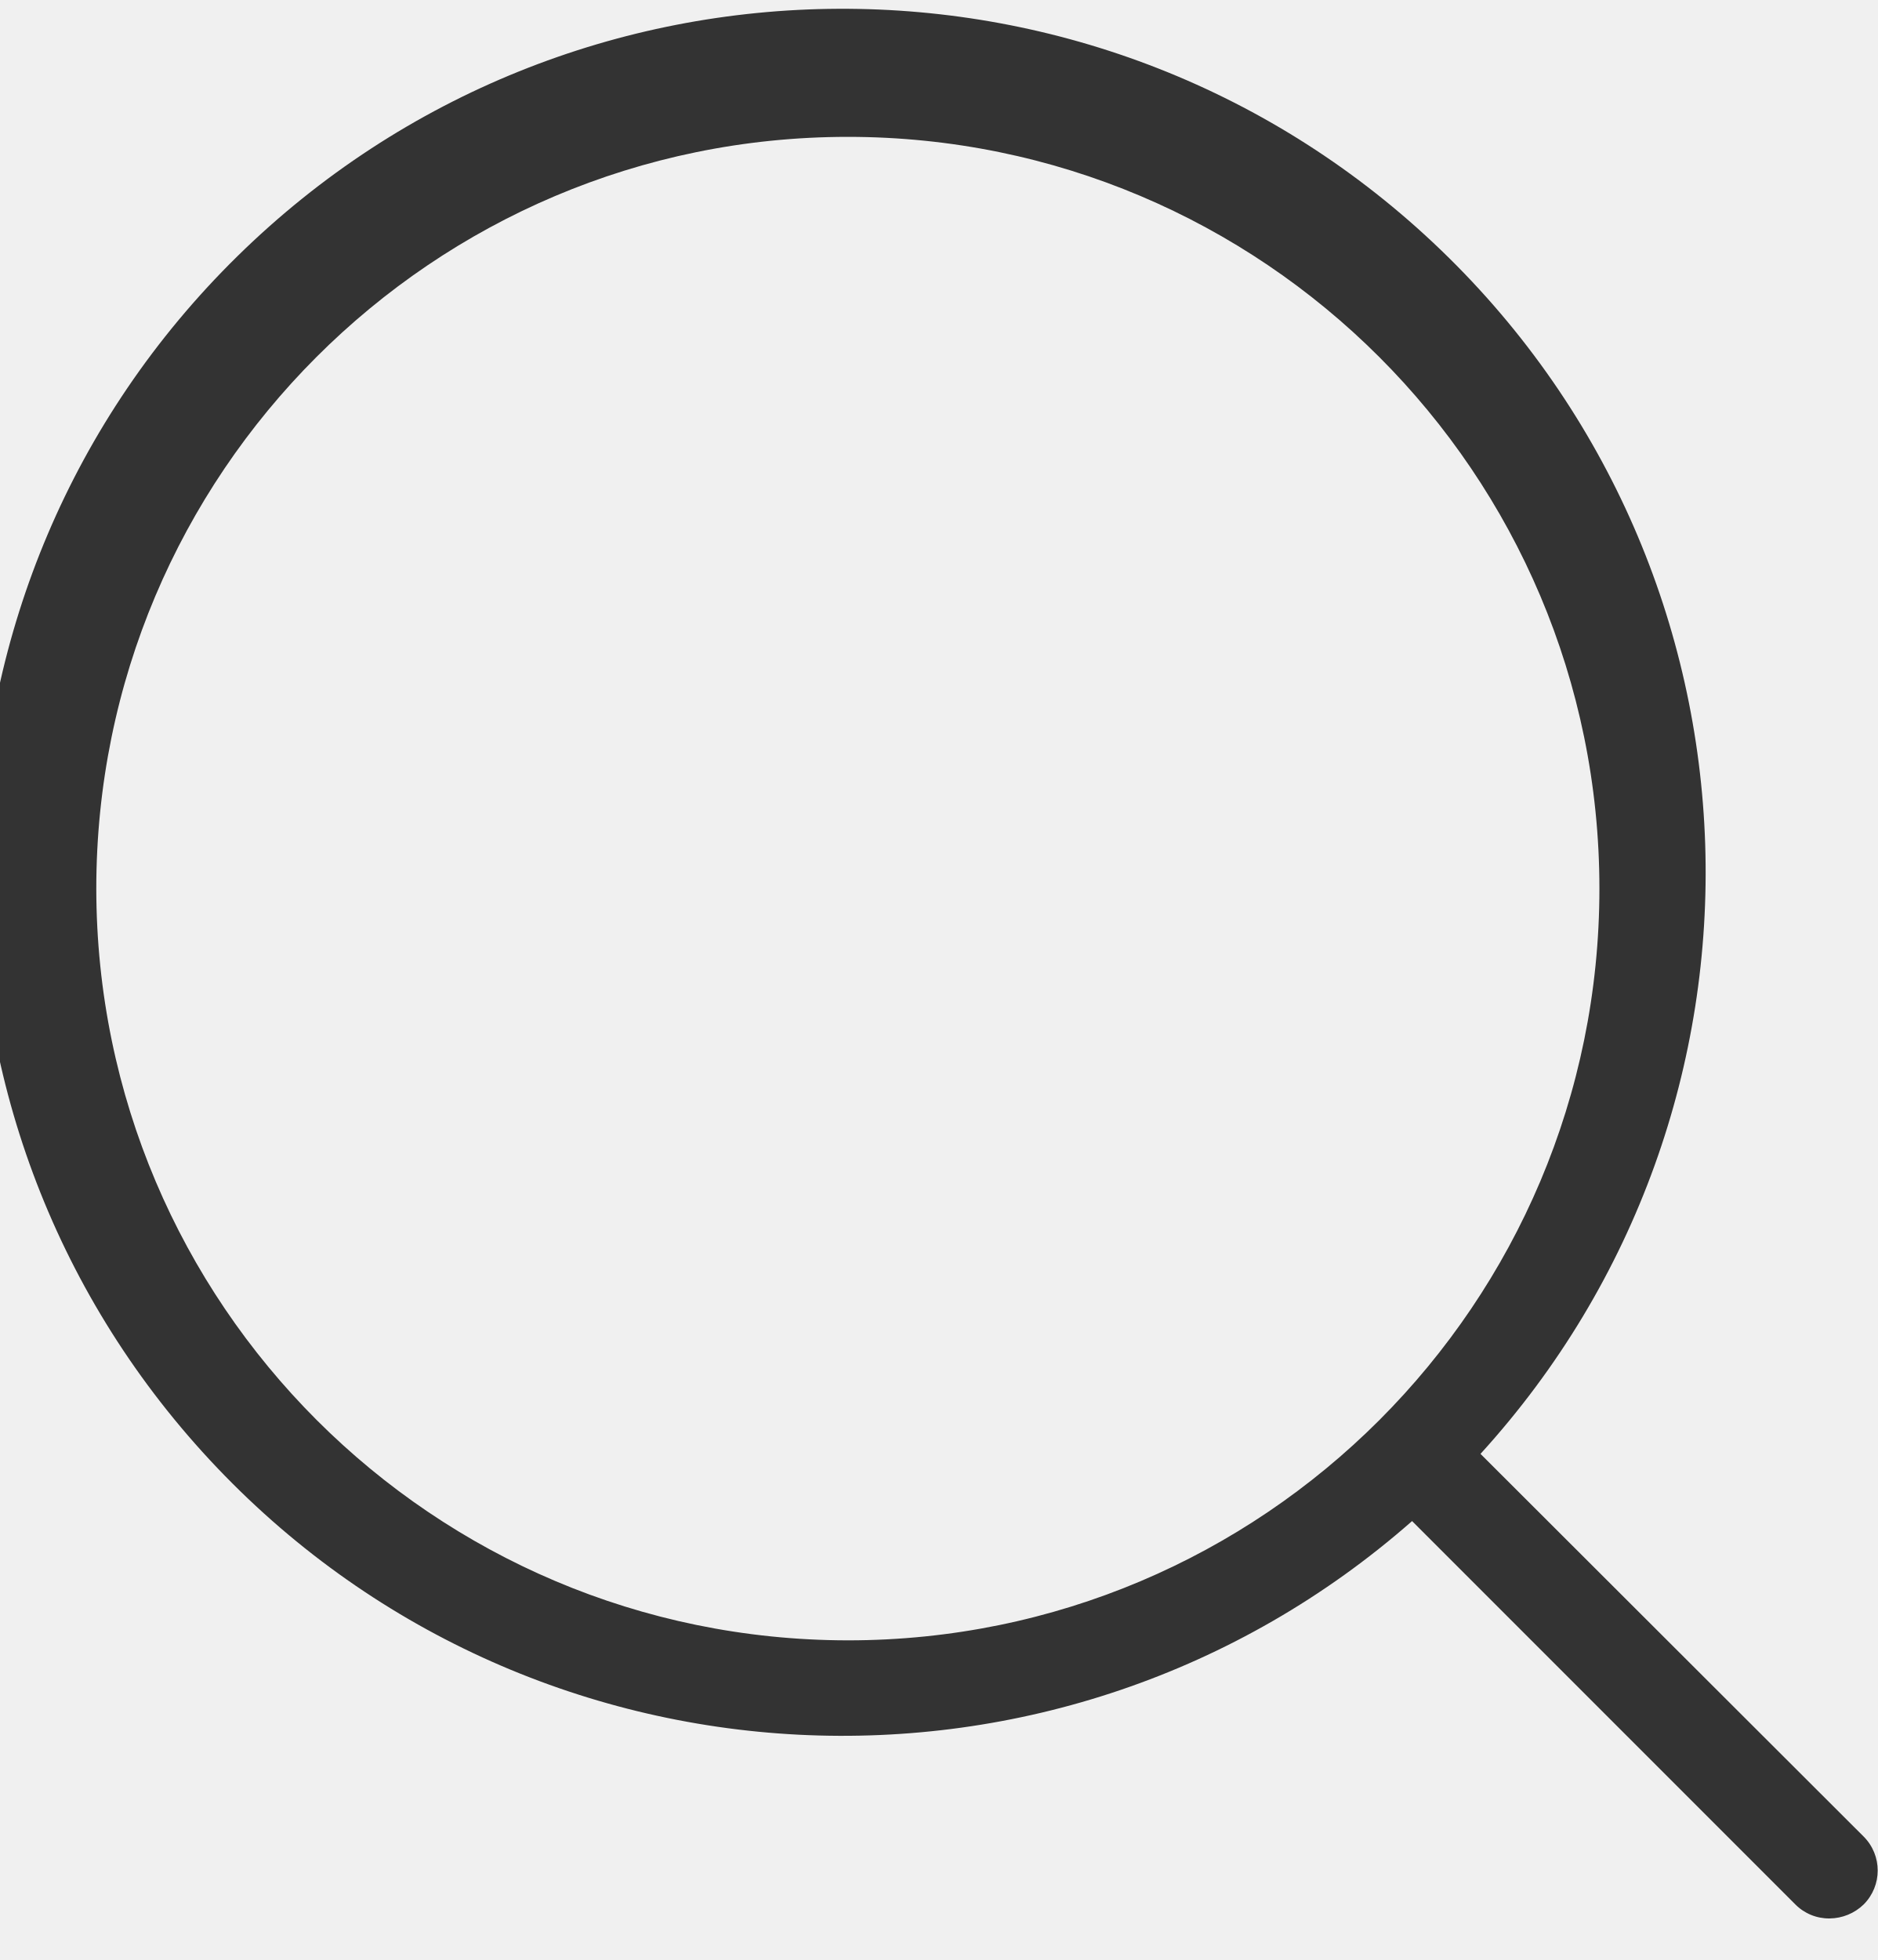
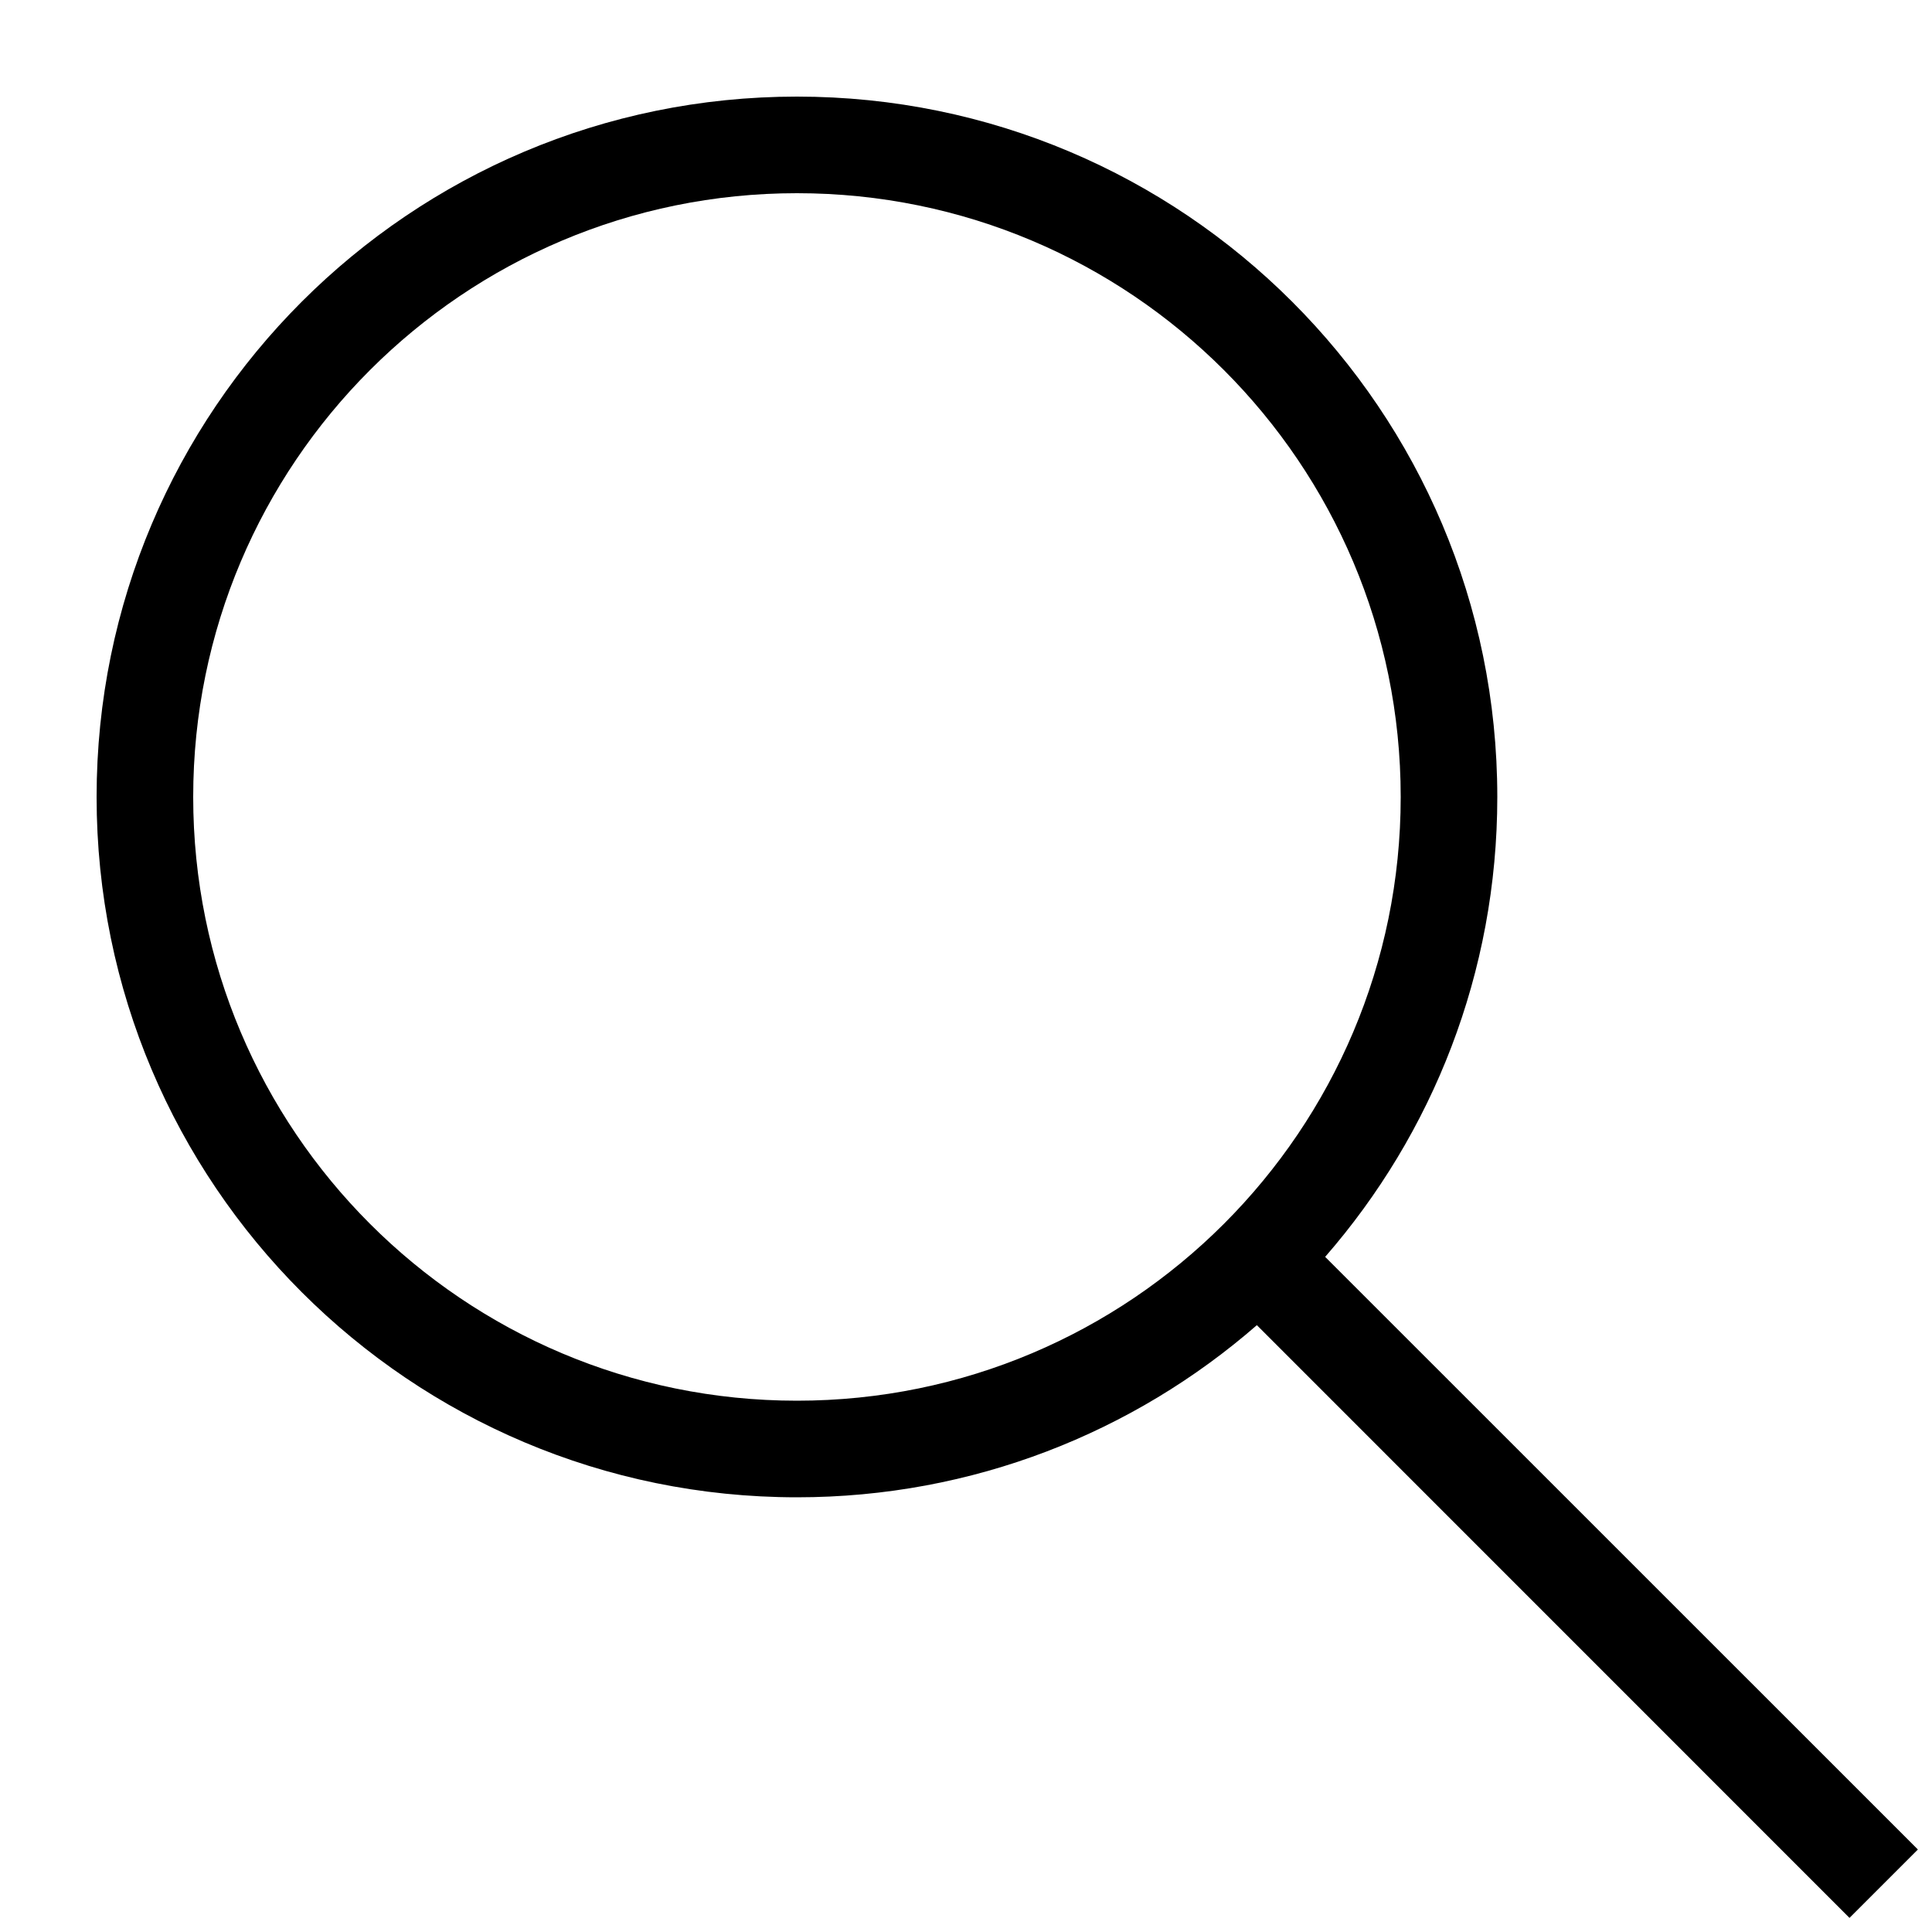
- <svg xmlns="http://www.w3.org/2000/svg" width="16.771" height="17.5" viewBox="0 0 16.771 17.5">
-   <defs>
-     <style>.a{fill:#fff;stroke:#707070;}.b{clip-path:url(#a);}.c{fill:#333;}</style>
-     <clipPath id="a">
-       <rect class="a" width="16.771" height="17.5" transform="translate(1241 50)" />
-     </clipPath>
-   </defs>
-   <g transform="translate(-1)">
-     <g class="b" transform="translate(-1240 -50)">
-       <path class="c" d="M13.222,12.635a7.71,7.71,0,1,0-.611.6l3.423,3.423a.423.423,0,0,0,.305.125.442.442,0,0,0,.305-.125.429.429,0,0,0,0-.606ZM.86,7.591A6.712,6.712,0,1,1,7.572,14.3,6.718,6.718,0,0,1,.86,7.591Zm0,0" transform="translate(1241 50.346)" />
-     </g>
-   </g>
+ <svg xmlns="http://www.w3.org/2000/svg" width="20" height="20" viewBox="0 0 20 20" fill="none">
+   <rect width="20" height="20" fill="white" />
+   <path fill-rule="evenodd" clip-rule="evenodd" d="M13.011 13.718C11.737 14.828 10.072 15.5 8.25 15.5C4.246 15.5 1 12.254 1 8.25C1 4.246 4.246 1 8.25 1C12.254 1 15.5 4.246 15.5 8.25C15.5 10.072 14.828 11.737 13.718 13.011L19.854 19.146L19.146 19.854L13.011 13.718ZM14.5 8.25C14.5 11.702 11.702 14.5 8.25 14.5C4.798 14.5 2 11.702 2 8.25C2 4.798 4.798 2 8.25 2C11.702 2 14.5 4.798 14.5 8.25Z" fill="black" />
</svg>
